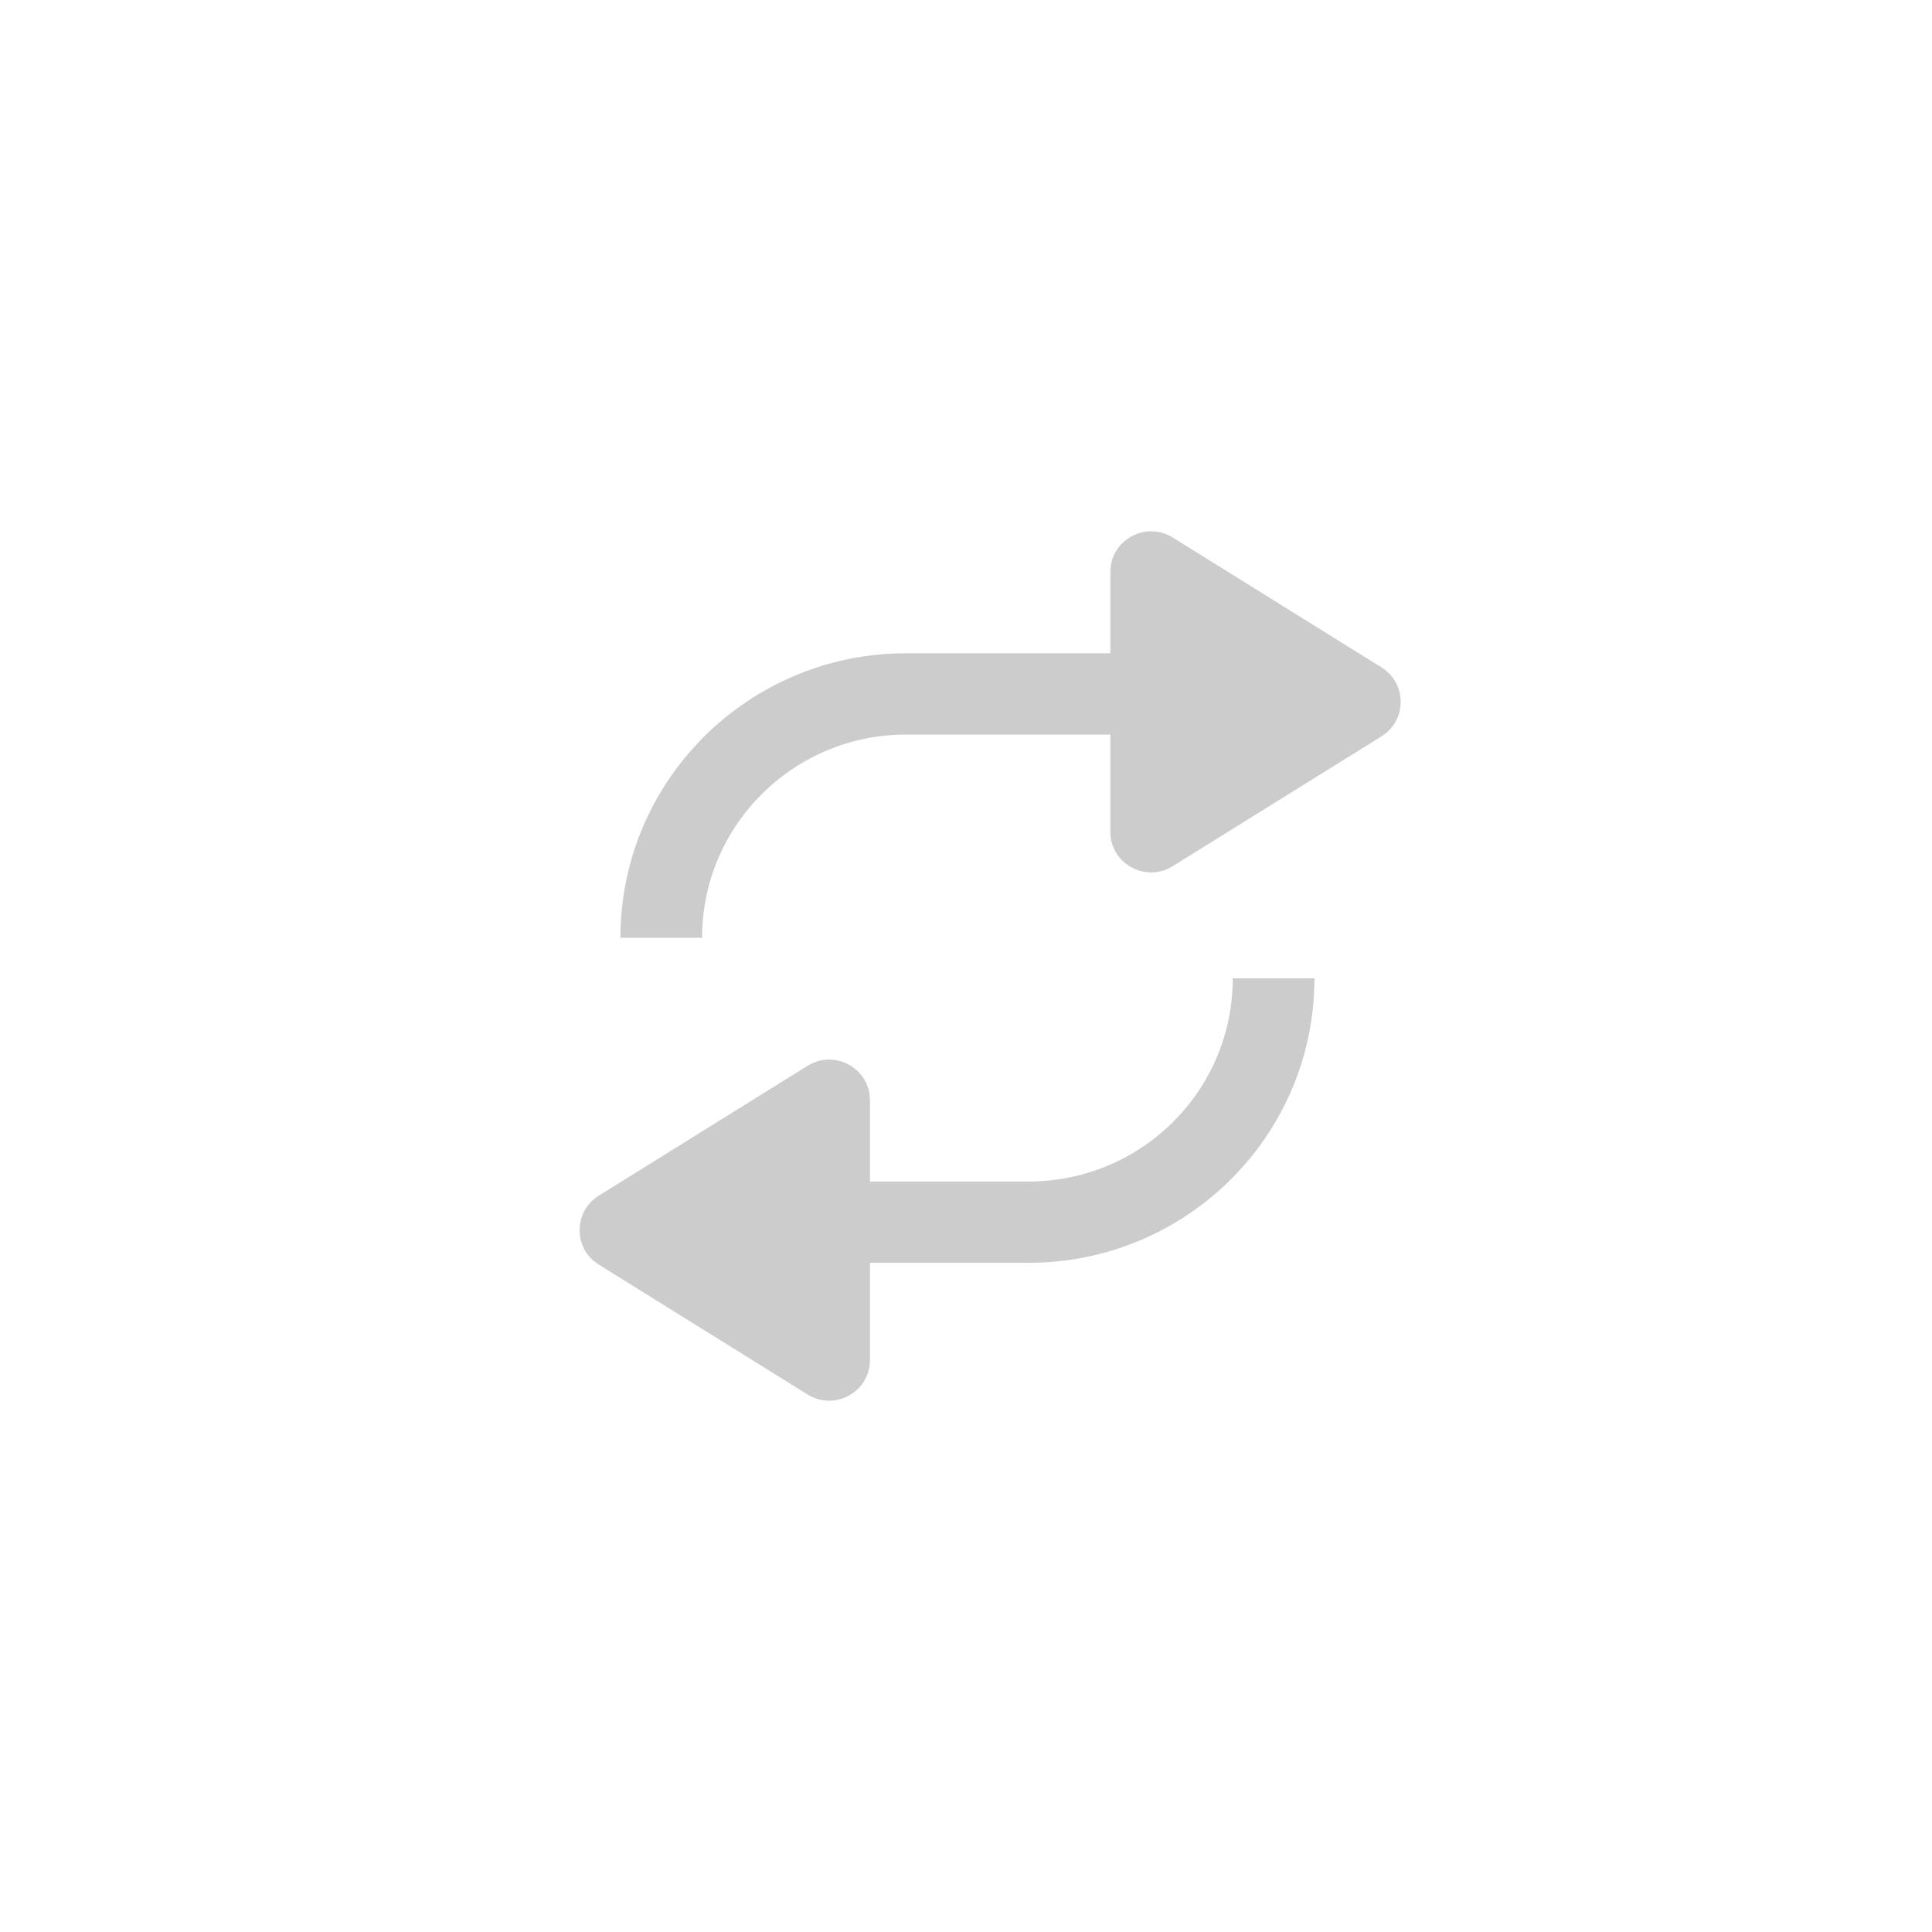
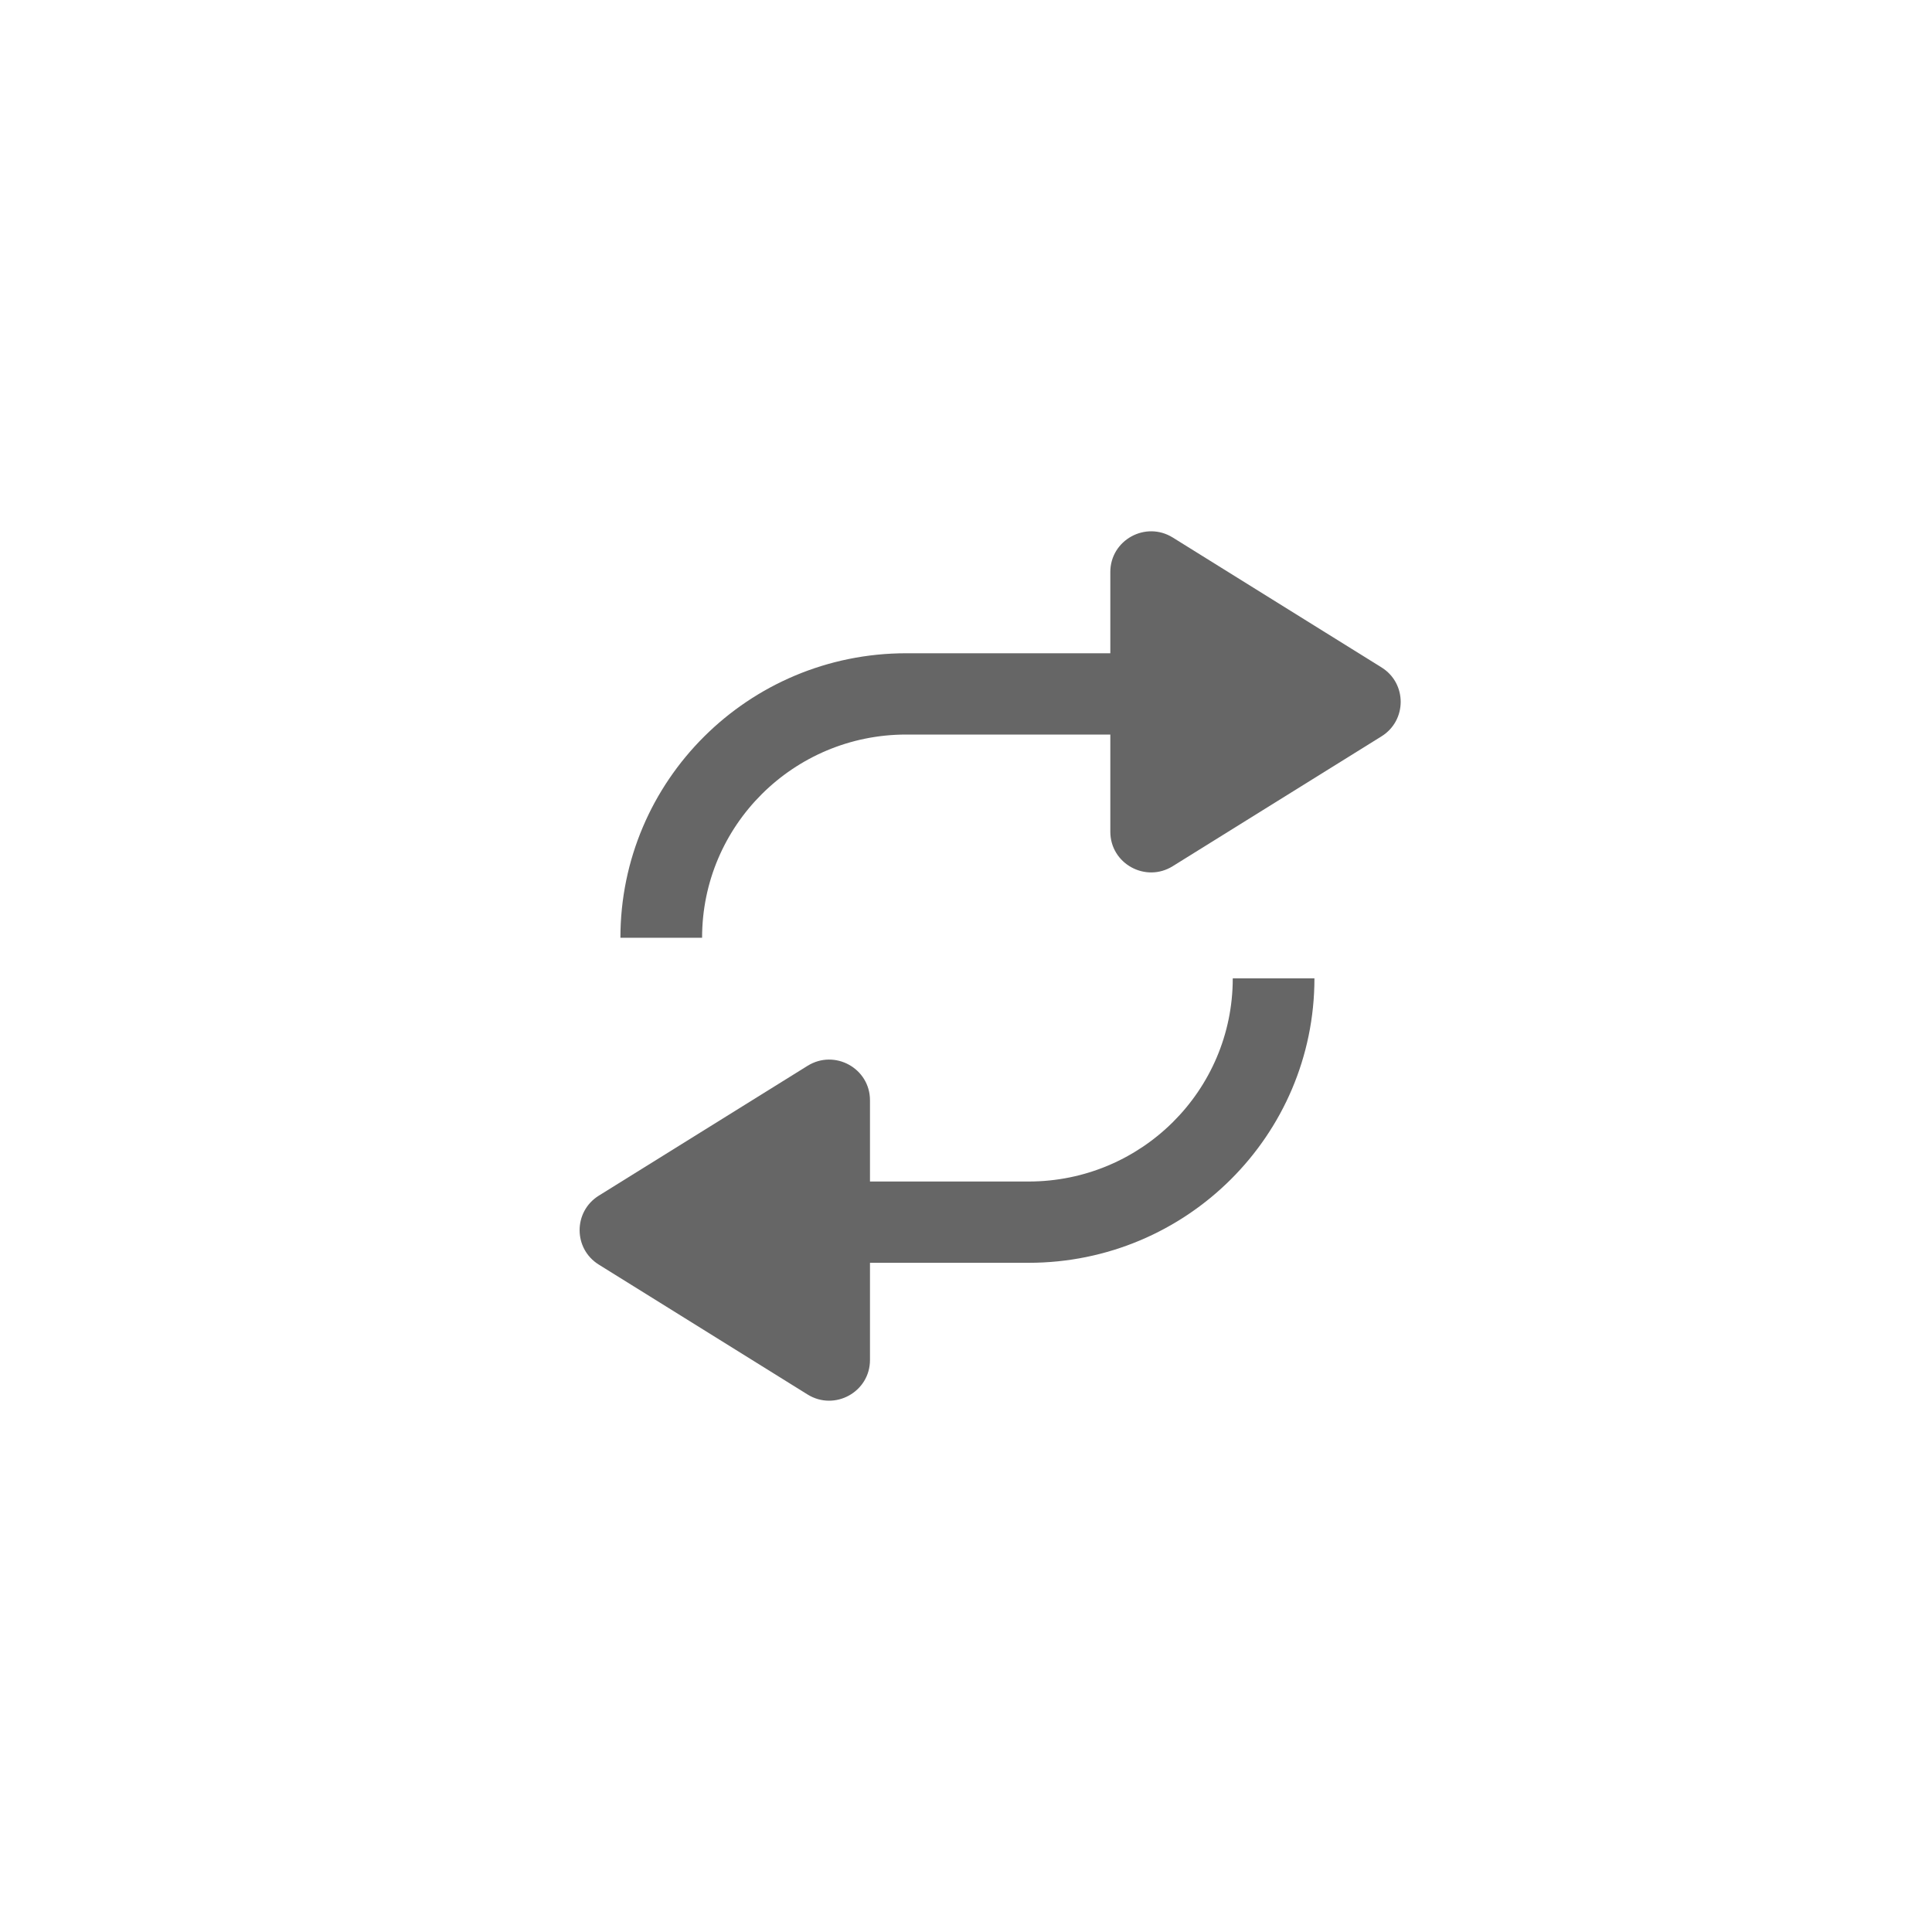
- <svg xmlns="http://www.w3.org/2000/svg" width="40" height="40" viewBox="0 0 40 40" fill="none">
-   <path d="M28.603 15.245C29.132 14.915 29.132 14.147 28.603 13.818L24.281 11.129C23.718 10.779 22.988 11.182 22.988 11.843V17.22C22.988 17.881 23.718 18.284 24.281 17.933L28.603 15.245Z" fill="#CCCCCC" />
-   <path d="M12.397 26.182C11.868 25.853 11.868 25.085 12.397 24.755L16.719 22.067C17.282 21.716 18.012 22.119 18.012 22.78V28.157C18.012 28.818 17.282 29.221 16.719 28.871L12.397 26.182Z" fill="#CCCCCC" />
-   <path fill-rule="evenodd" clip-rule="evenodd" d="M18.762 15.208C16.428 15.208 14.536 17.091 14.536 19.415H12.845C12.845 16.162 15.494 13.525 18.762 13.525H22.988C23.455 13.525 23.833 13.902 23.833 14.367C23.833 14.831 23.455 15.208 22.988 15.208H18.762Z" fill="#CCCCCC" />
-   <path fill-rule="evenodd" clip-rule="evenodd" d="M21.297 24.462C23.631 24.462 25.523 22.579 25.523 20.256H27.214C27.214 23.508 24.565 26.145 21.297 26.145H17.071C16.604 26.145 16.226 25.768 16.226 25.304C16.226 24.839 16.604 24.462 17.071 24.462H21.297Z" fill="#CCCCCC" />
+ <svg xmlns="http://www.w3.org/2000/svg" width="40" height="40" viewBox="0 0 40 40" fill="#666666">
+   <path d="M28.603 15.245C29.132 14.915 29.132 14.147 28.603 13.818L24.281 11.129C23.718 10.779 22.988 11.182 22.988 11.843V17.22C22.988 17.881 23.718 18.284 24.281 17.933L28.603 15.245Z" fill="#666666" />
+   <path d="M12.397 26.182C11.868 25.853 11.868 25.085 12.397 24.755L16.719 22.067C17.282 21.716 18.012 22.119 18.012 22.78V28.157C18.012 28.818 17.282 29.221 16.719 28.871L12.397 26.182Z" fill="#666666" />
+   <path fill-rule="evenodd" clip-rule="evenodd" d="M18.762 15.208C16.428 15.208 14.536 17.091 14.536 19.415H12.845C12.845 16.162 15.494 13.525 18.762 13.525H22.988C23.455 13.525 23.833 13.902 23.833 14.367C23.833 14.831 23.455 15.208 22.988 15.208H18.762Z" fill="#666666" />
+   <path fill-rule="evenodd" clip-rule="evenodd" d="M21.297 24.462C23.631 24.462 25.523 22.579 25.523 20.256H27.214C27.214 23.508 24.565 26.145 21.297 26.145H17.071C16.604 26.145 16.226 25.768 16.226 25.304C16.226 24.839 16.604 24.462 17.071 24.462H21.297Z" fill="#666666" />
</svg>
